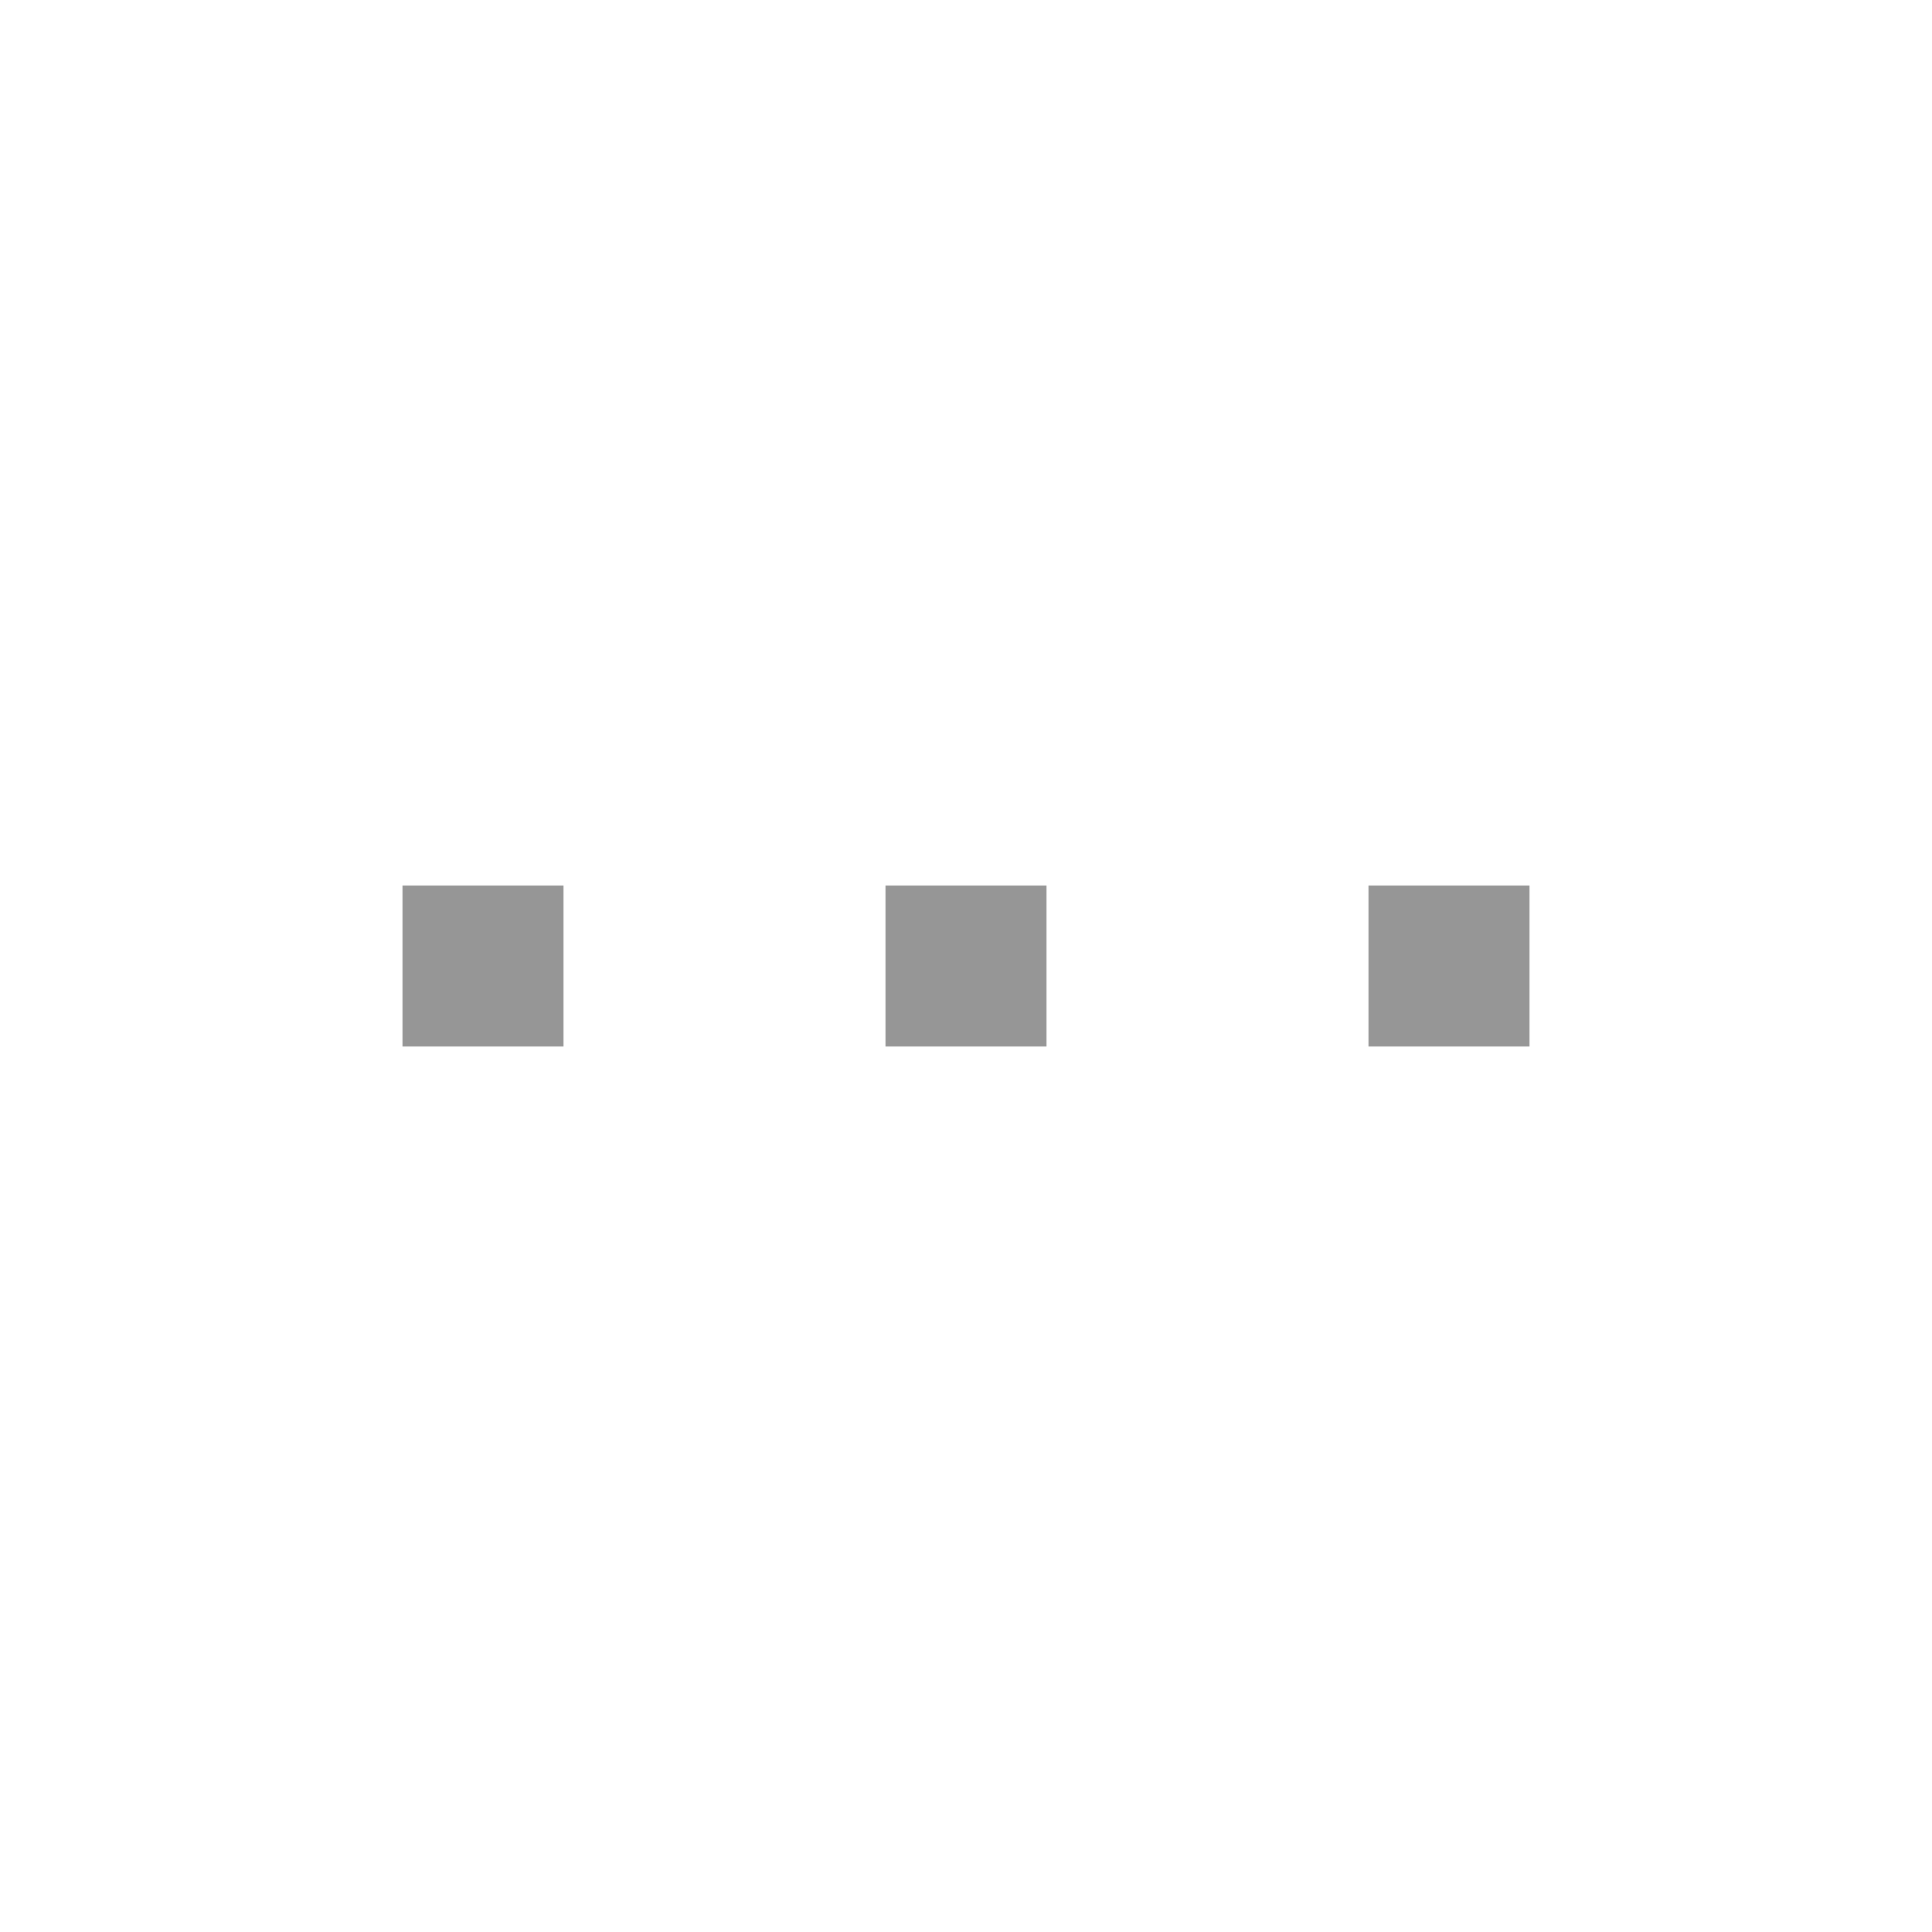
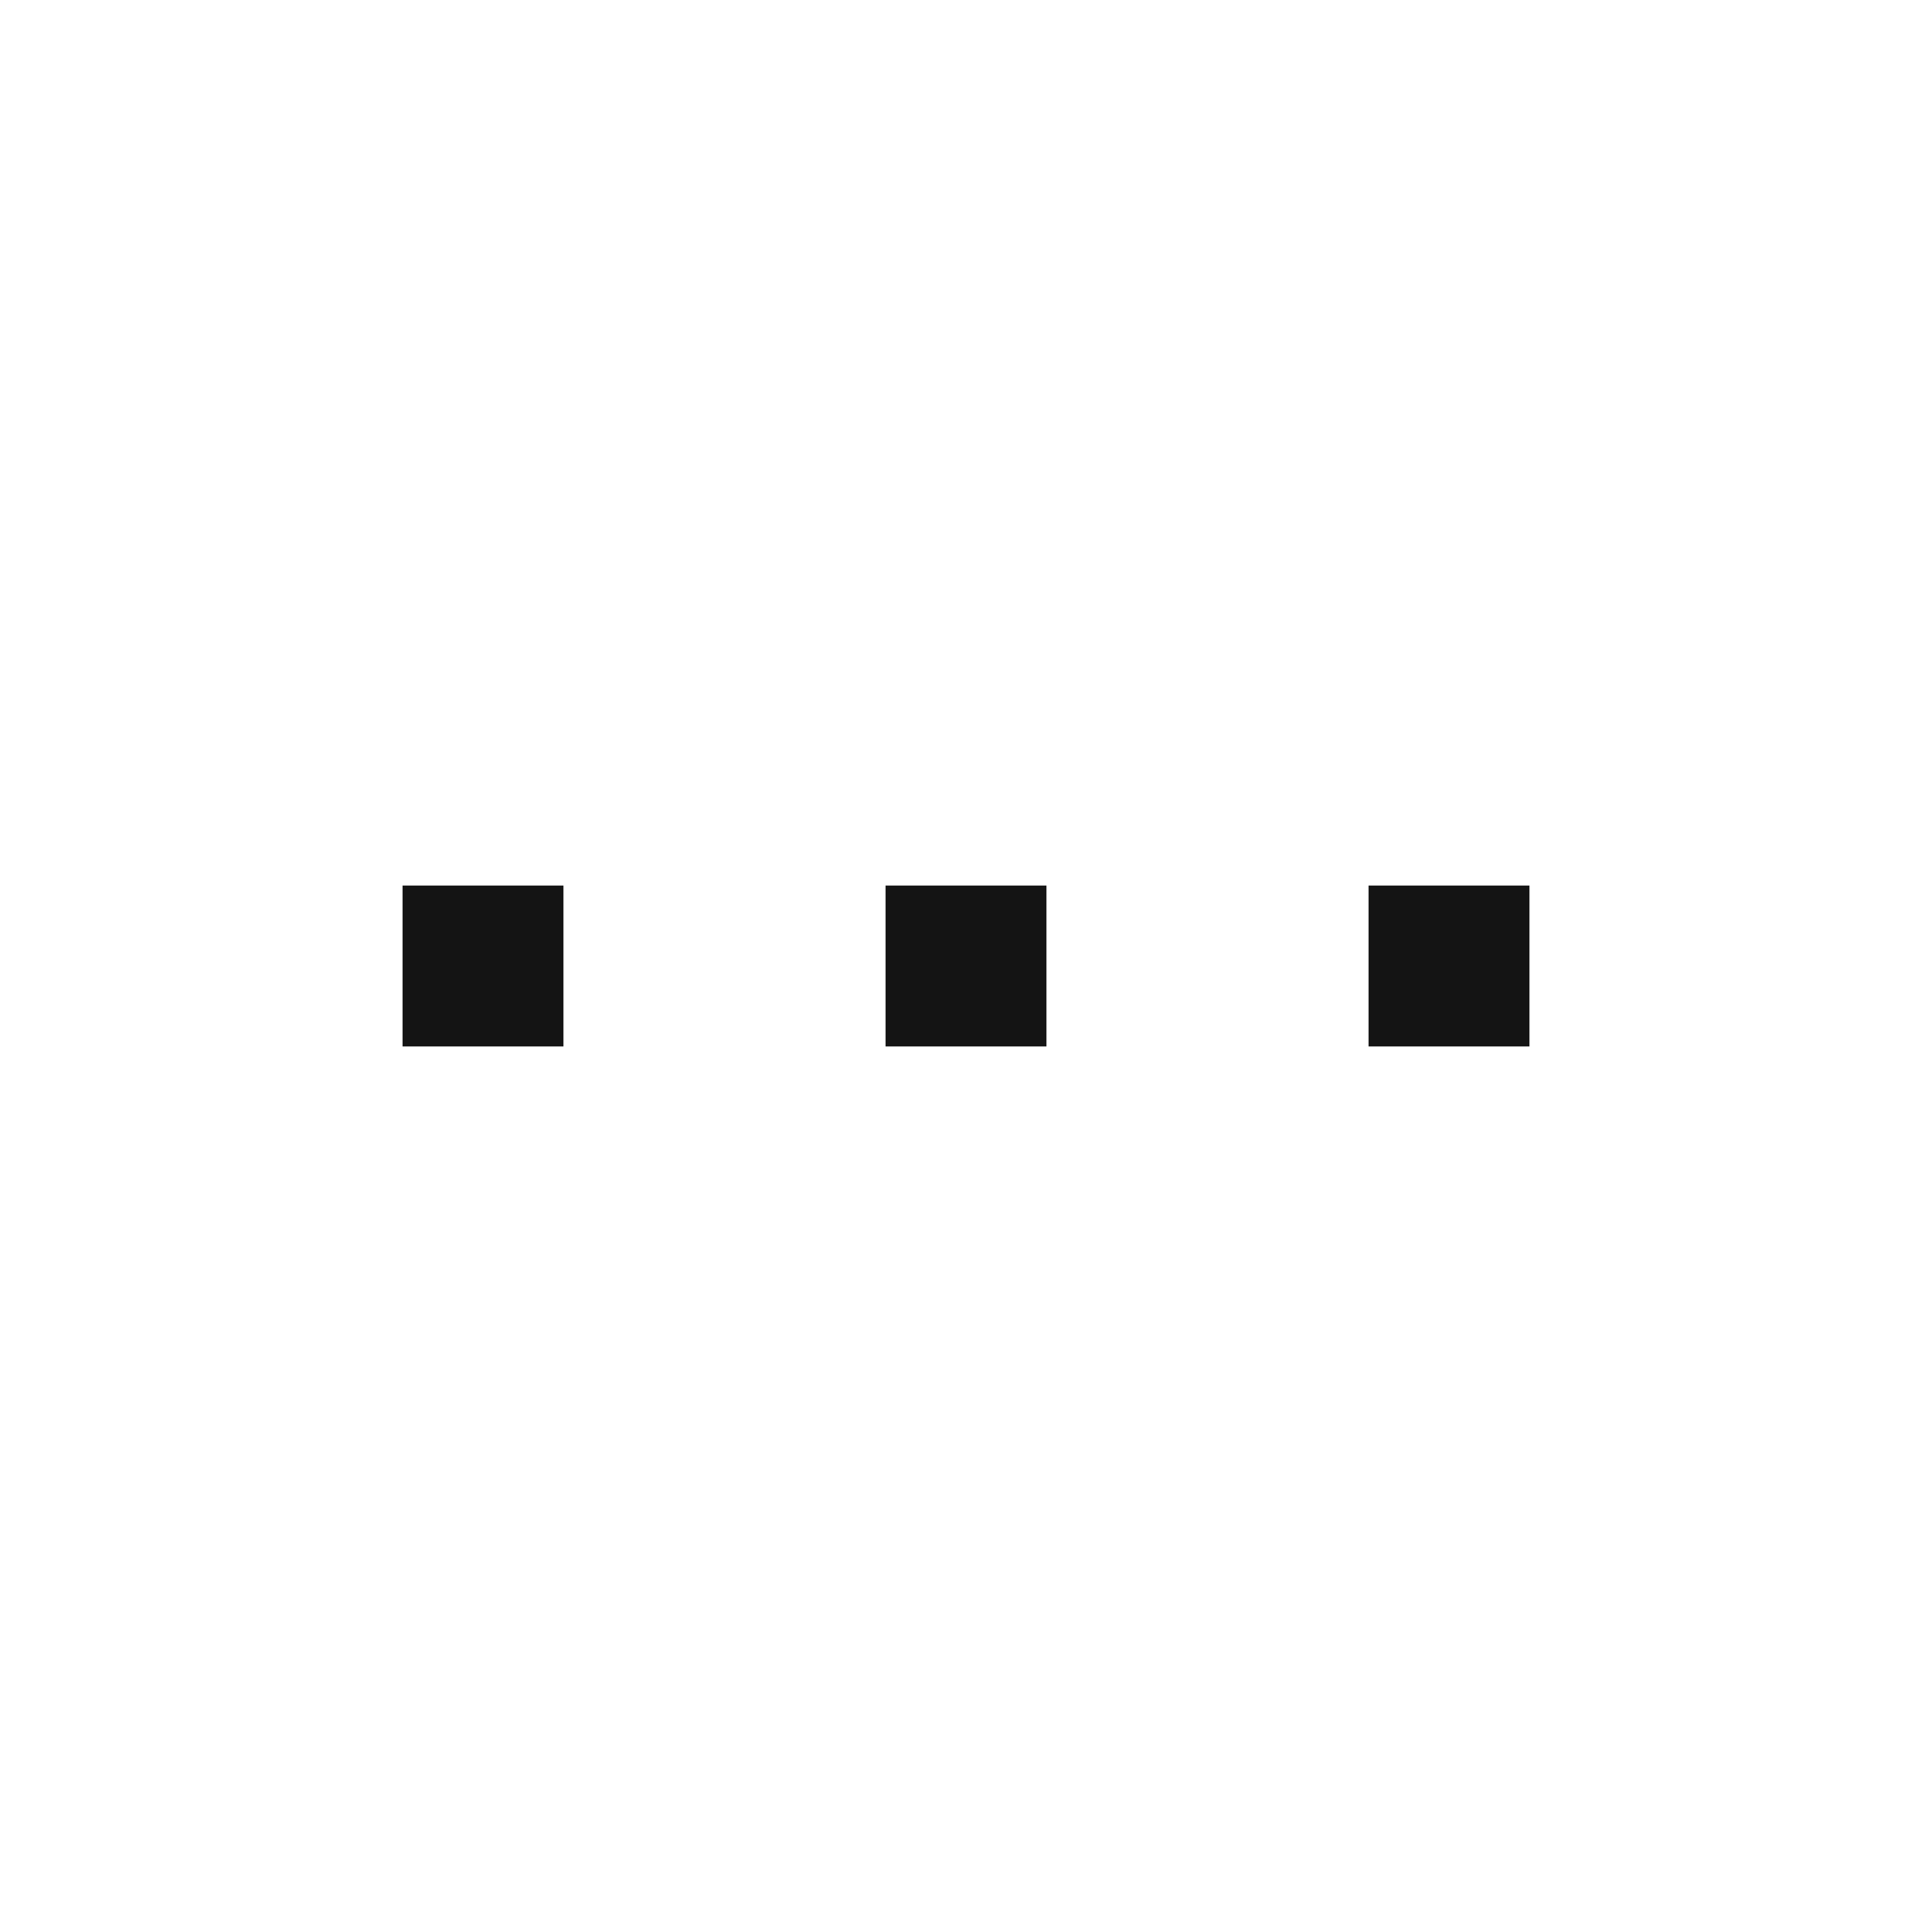
- <svg xmlns="http://www.w3.org/2000/svg" xmlns:ns1="http://www.openswatchbook.org/uri/2009/osb" width="24" height="24" id="svg11300" version="1.0" style="display:inline;enable-background:new">
+ <svg xmlns="http://www.w3.org/2000/svg" width="24" height="24" id="svg11300" version="1.0" style="display:inline;enable-background:new">
  <defs id="defs3">
-     <linearGradient id="selected_bg_color" ns1:paint="solid">
+     <linearGradient id="selected_bg_color">
      <stop style="stop-color:#5294e2;stop-opacity:1;" offset="0" id="stop4140" />
    </linearGradient>
  </defs>
  <g style="display:inline" id="layer1" transform="translate(0,-276)">
-     <rect style="opacity:1;fill:#969696;fill-opacity:1;stroke:none;stroke-width:1;stroke-linecap:round;stroke-linejoin:miter;stroke-miterlimit:4;stroke-dasharray:none;stroke-dashoffset:0;stroke-opacity:1" id="rect4138" width="2" height="2" x="5" y="287" />
-     <rect style="display:inline;opacity:1;fill:#969696;fill-opacity:1;stroke:none;stroke-width:1;stroke-linecap:round;stroke-linejoin:miter;stroke-miterlimit:4;stroke-dasharray:none;stroke-dashoffset:0;stroke-opacity:1;enable-background:new" id="rect4138-6" width="2" height="2" x="11" y="287" />
-     <rect style="display:inline;opacity:1;fill:#969696;fill-opacity:1;stroke:none;stroke-width:1;stroke-linecap:round;stroke-linejoin:miter;stroke-miterlimit:4;stroke-dasharray:none;stroke-dashoffset:0;stroke-opacity:1;enable-background:new" id="rect4138-9" width="2" height="2" x="17" y="287" />
+     <rect style="opacity:1;fill:#141414;fill-opacity:1;stroke:none;stroke-width:1;stroke-linecap:round;stroke-linejoin:miter;stroke-miterlimit:4;stroke-dasharray:none;stroke-dashoffset:0;stroke-opacity:1" id="rect4138" width="2" height="2" x="5" y="287" />
+     <rect style="display:inline;opacity:1;fill:#141414;fill-opacity:1;stroke:none;stroke-width:1;stroke-linecap:round;stroke-linejoin:miter;stroke-miterlimit:4;stroke-dasharray:none;stroke-dashoffset:0;stroke-opacity:1;enable-background:new" id="rect4138-6" width="2" height="2" x="11" y="287" />
+     <rect style="display:inline;opacity:1;fill:#141414;fill-opacity:1;stroke:none;stroke-width:1;stroke-linecap:round;stroke-linejoin:miter;stroke-miterlimit:4;stroke-dasharray:none;stroke-dashoffset:0;stroke-opacity:1;enable-background:new" id="rect4138-9" width="2" height="2" x="17" y="287" />
  </g>
</svg>
